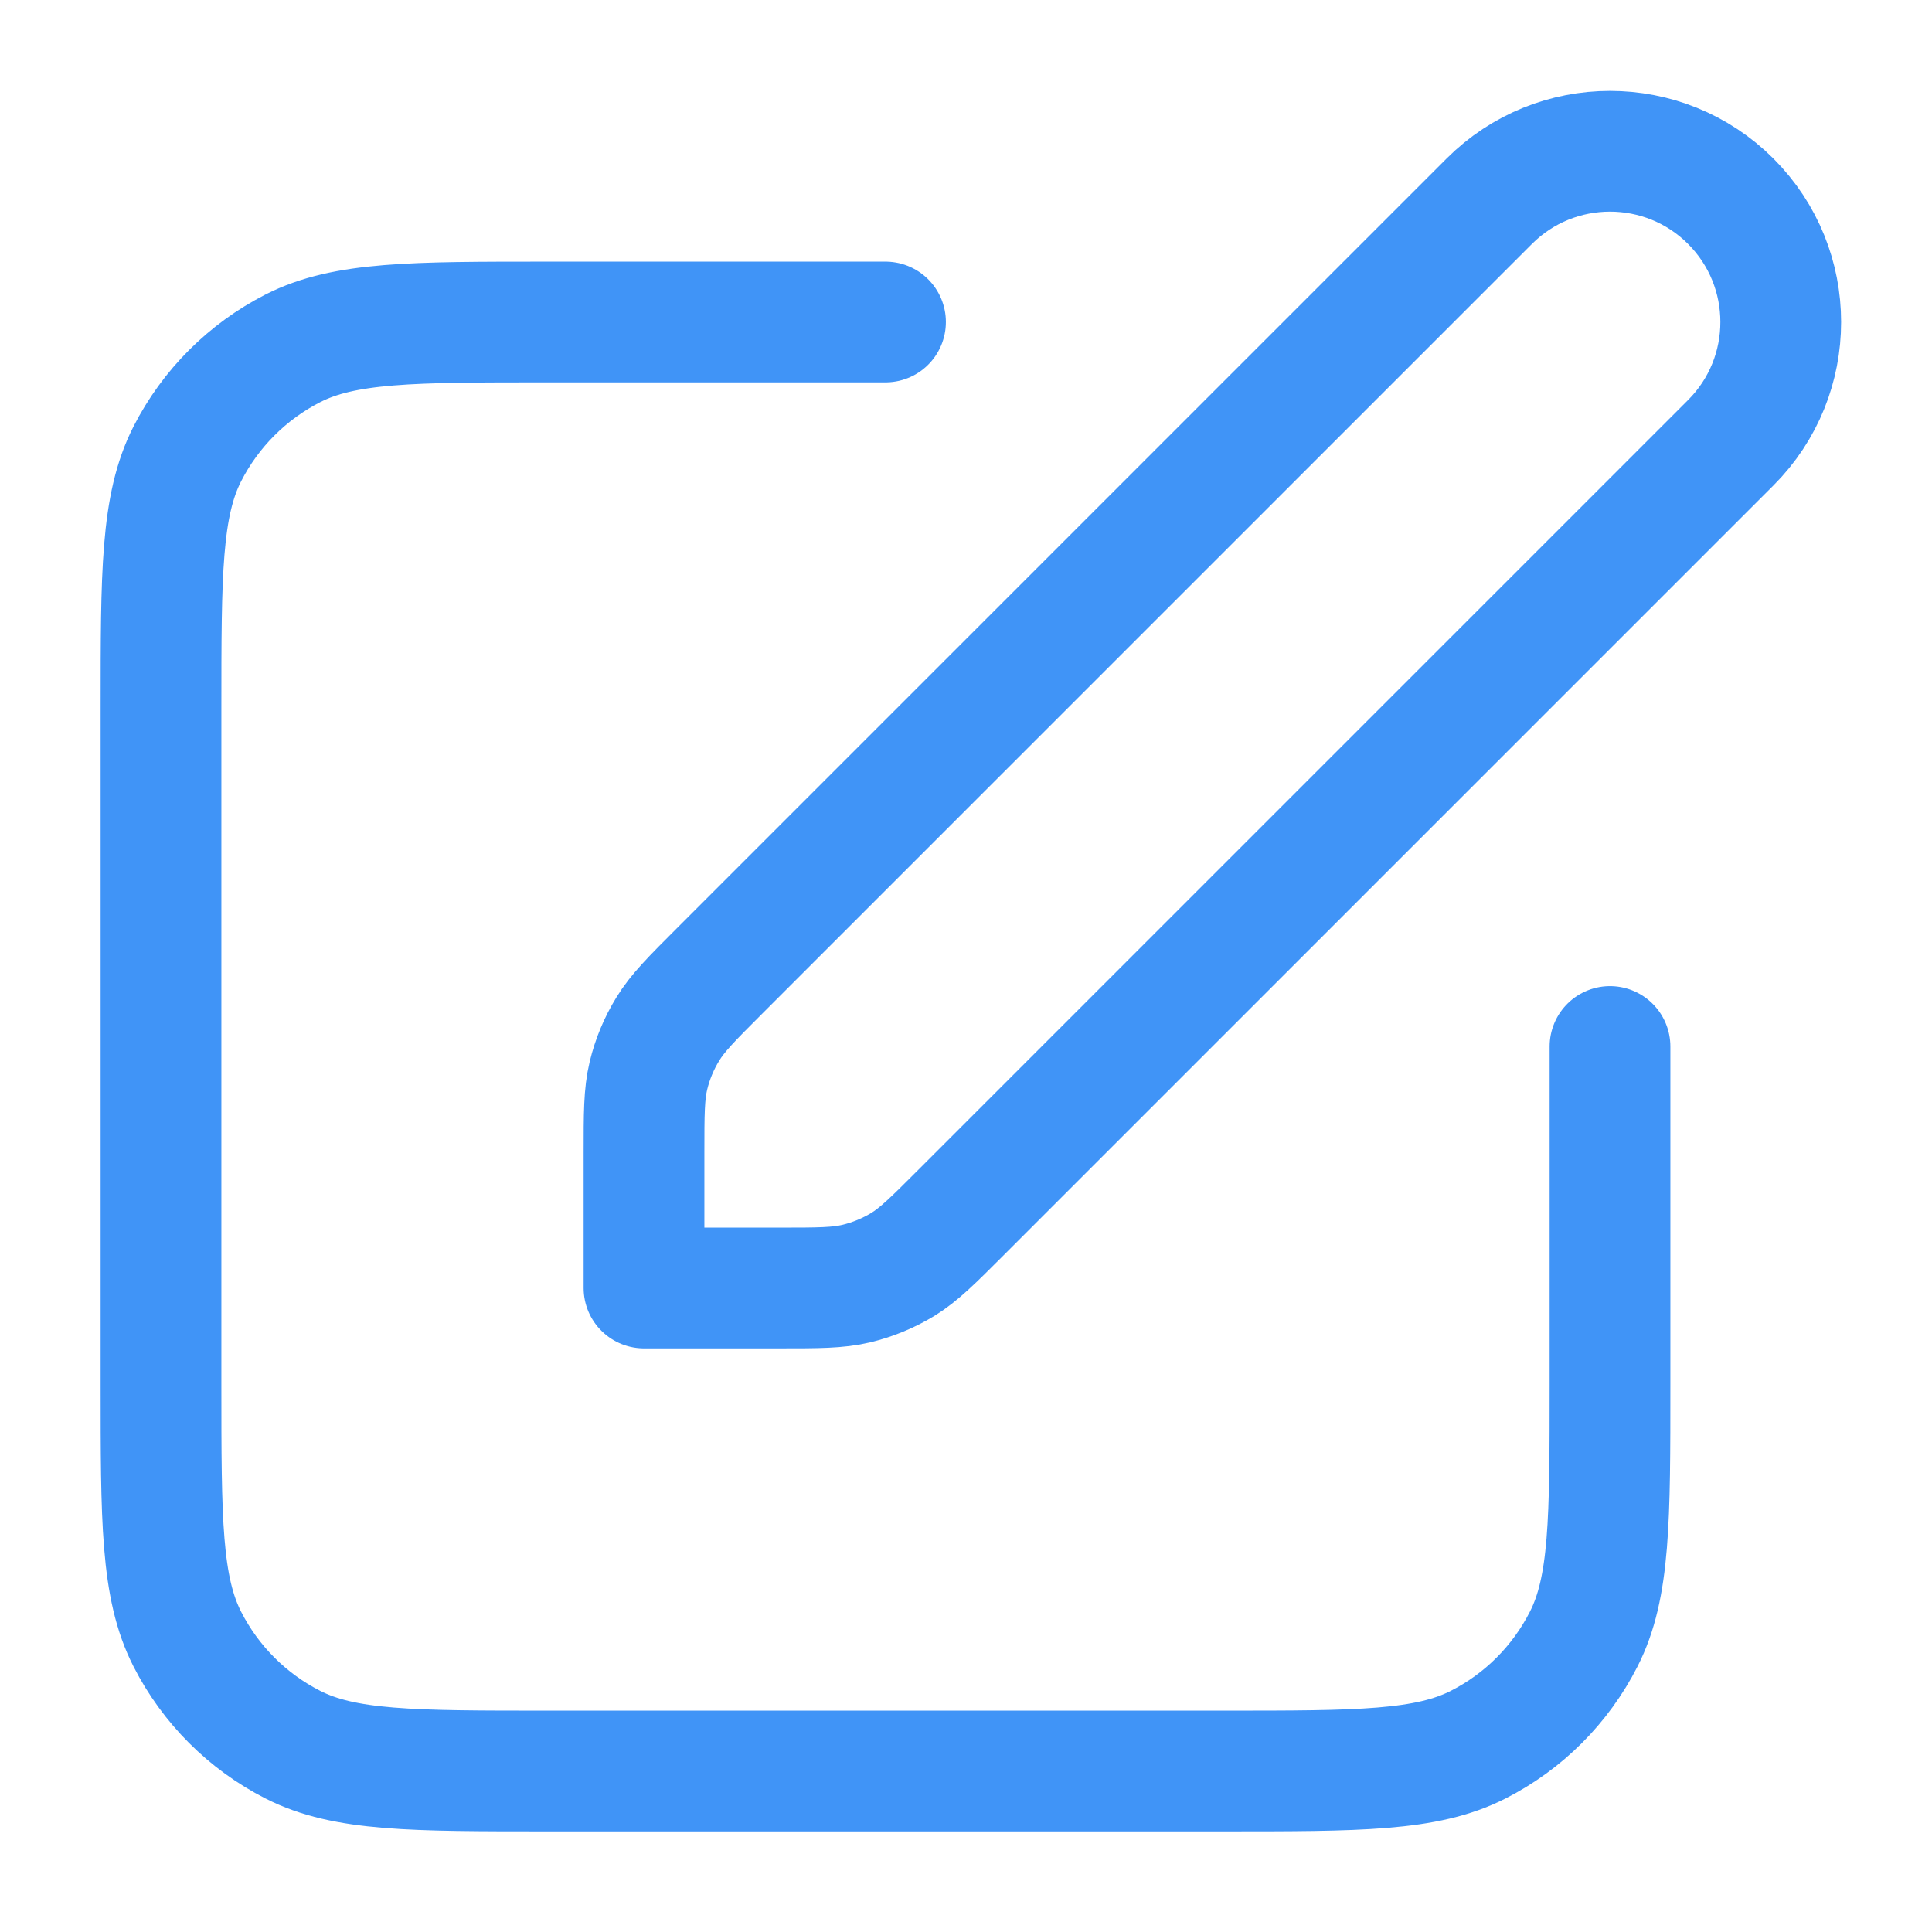
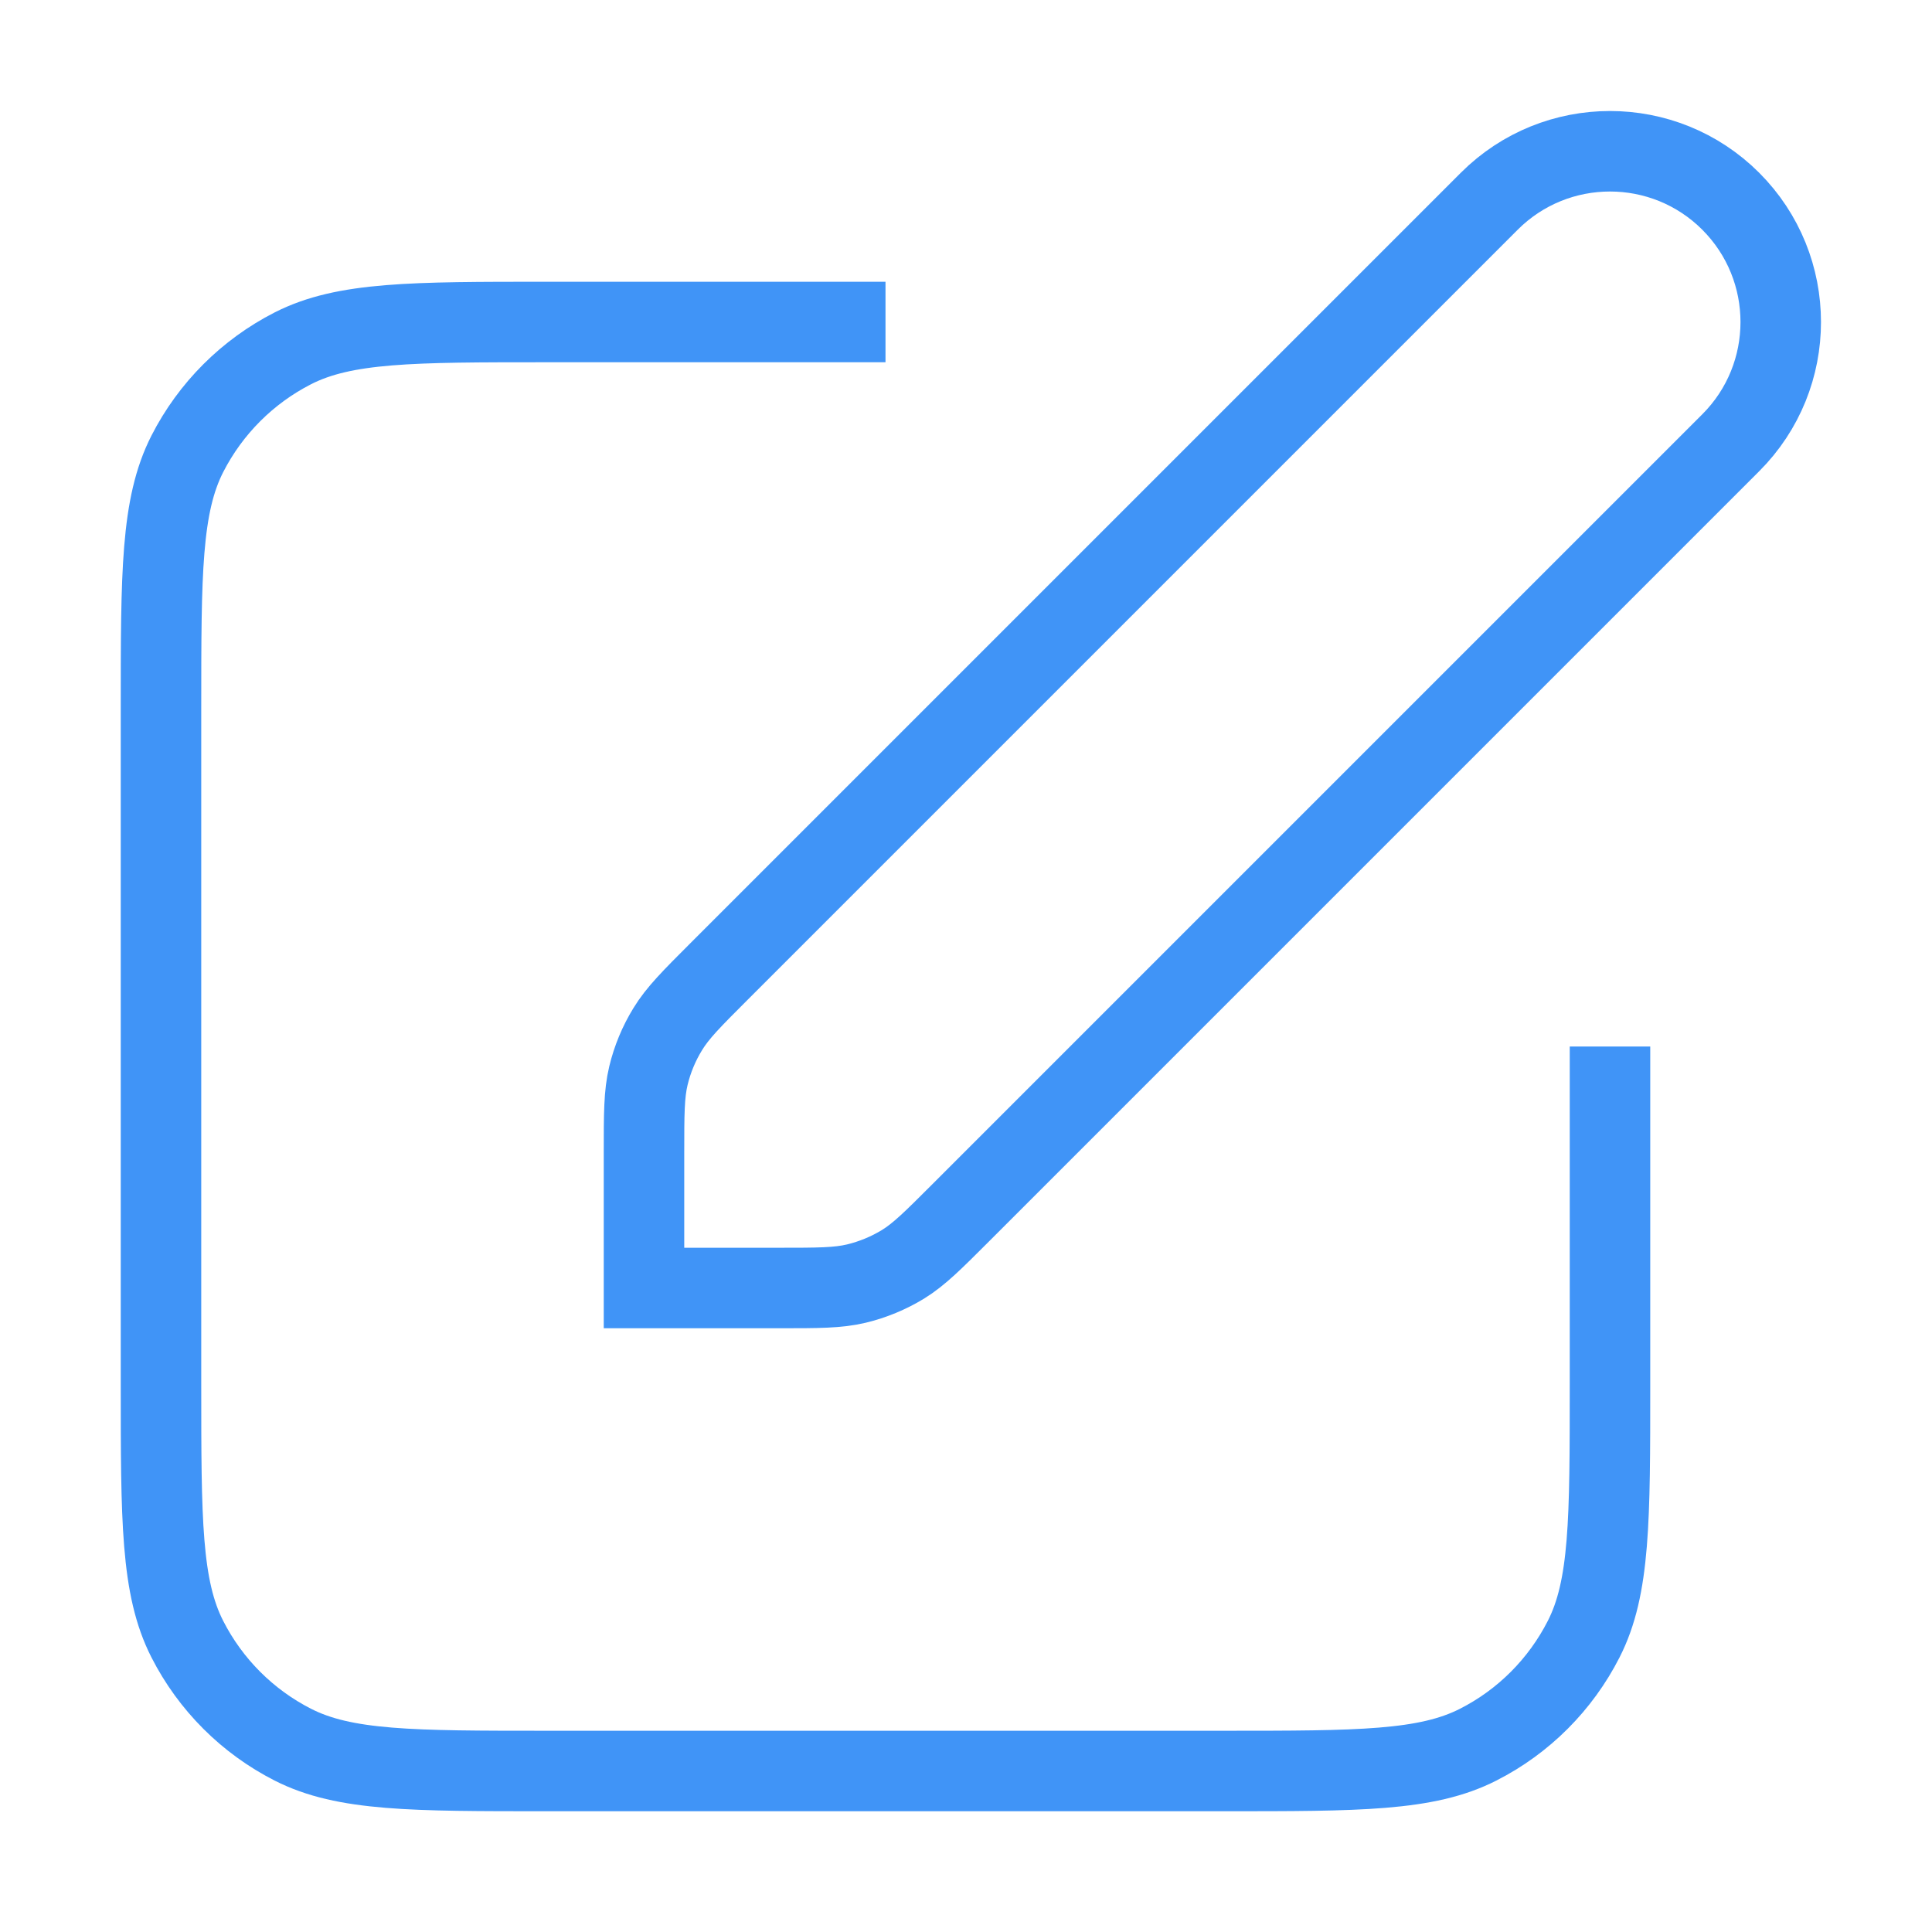
<svg xmlns="http://www.w3.org/2000/svg" width="24" height="24" viewBox="0 0 24 24" fill="none">
-   <path d="M11 4H6.8C5.12 4 4.28 4 3.638 4.327C3.074 4.615 2.615 5.074 2.327 5.638C2 6.28 2 7.12 2 8.8V17.2C2 18.88 2 19.721 2.327 20.362C2.615 20.927 3.074 21.386 3.638 21.673C4.28 22 5.12 22 6.8 22H15.2C16.88 22 17.72 22 18.362 21.673C18.927 21.386 19.385 20.927 19.673 20.362C20 19.721 20 18.88 20 17.2V13M8 16H9.675C10.164 16 10.408 16 10.639 15.945C10.842 15.896 11.038 15.815 11.217 15.706C11.418 15.582 11.591 15.409 11.937 15.063L21.5 5.5C22.328 4.672 22.328 3.329 21.5 2.5C20.672 1.672 19.328 1.672 18.5 2.5L8.937 12.063C8.591 12.409 8.418 12.582 8.295 12.784C8.185 12.963 8.104 13.158 8.055 13.362C8 13.592 8 13.836 8 14.326V16Z" stroke="#4094F7" stroke-width="1.5" stroke-linecap="round" stroke-linejoin="round" />
+   <path d="M11 4H6.8C5.12 4 4.28 4 3.638 4.327C3.074 4.615 2.615 5.074 2.327 5.638C2 6.28 2 7.12 2 8.8V17.2C2 18.88 2 19.721 2.327 20.362C2.615 20.927 3.074 21.386 3.638 21.673C4.28 22 5.12 22 6.8 22H15.2C16.88 22 17.72 22 18.362 21.673C18.927 21.386 19.385 20.927 19.673 20.362C20 19.721 20 18.88 20 17.2V13M8 16H9.675C10.164 16 10.408 16 10.639 15.945C10.842 15.896 11.038 15.815 11.217 15.706C11.418 15.582 11.591 15.409 11.937 15.063L21.5 5.5C22.328 4.672 22.328 3.329 21.5 2.5C20.672 1.672 19.328 1.672 18.5 2.5L8.937 12.063C8.591 12.409 8.418 12.582 8.295 12.784C8.185 12.963 8.104 13.158 8.055 13.362C8 13.592 8 13.836 8 14.326V16Z" stroke="#4094F7" strokeWidth="1.5" strokeLinecap="round" strokeLinejoin="round" />
</svg>
